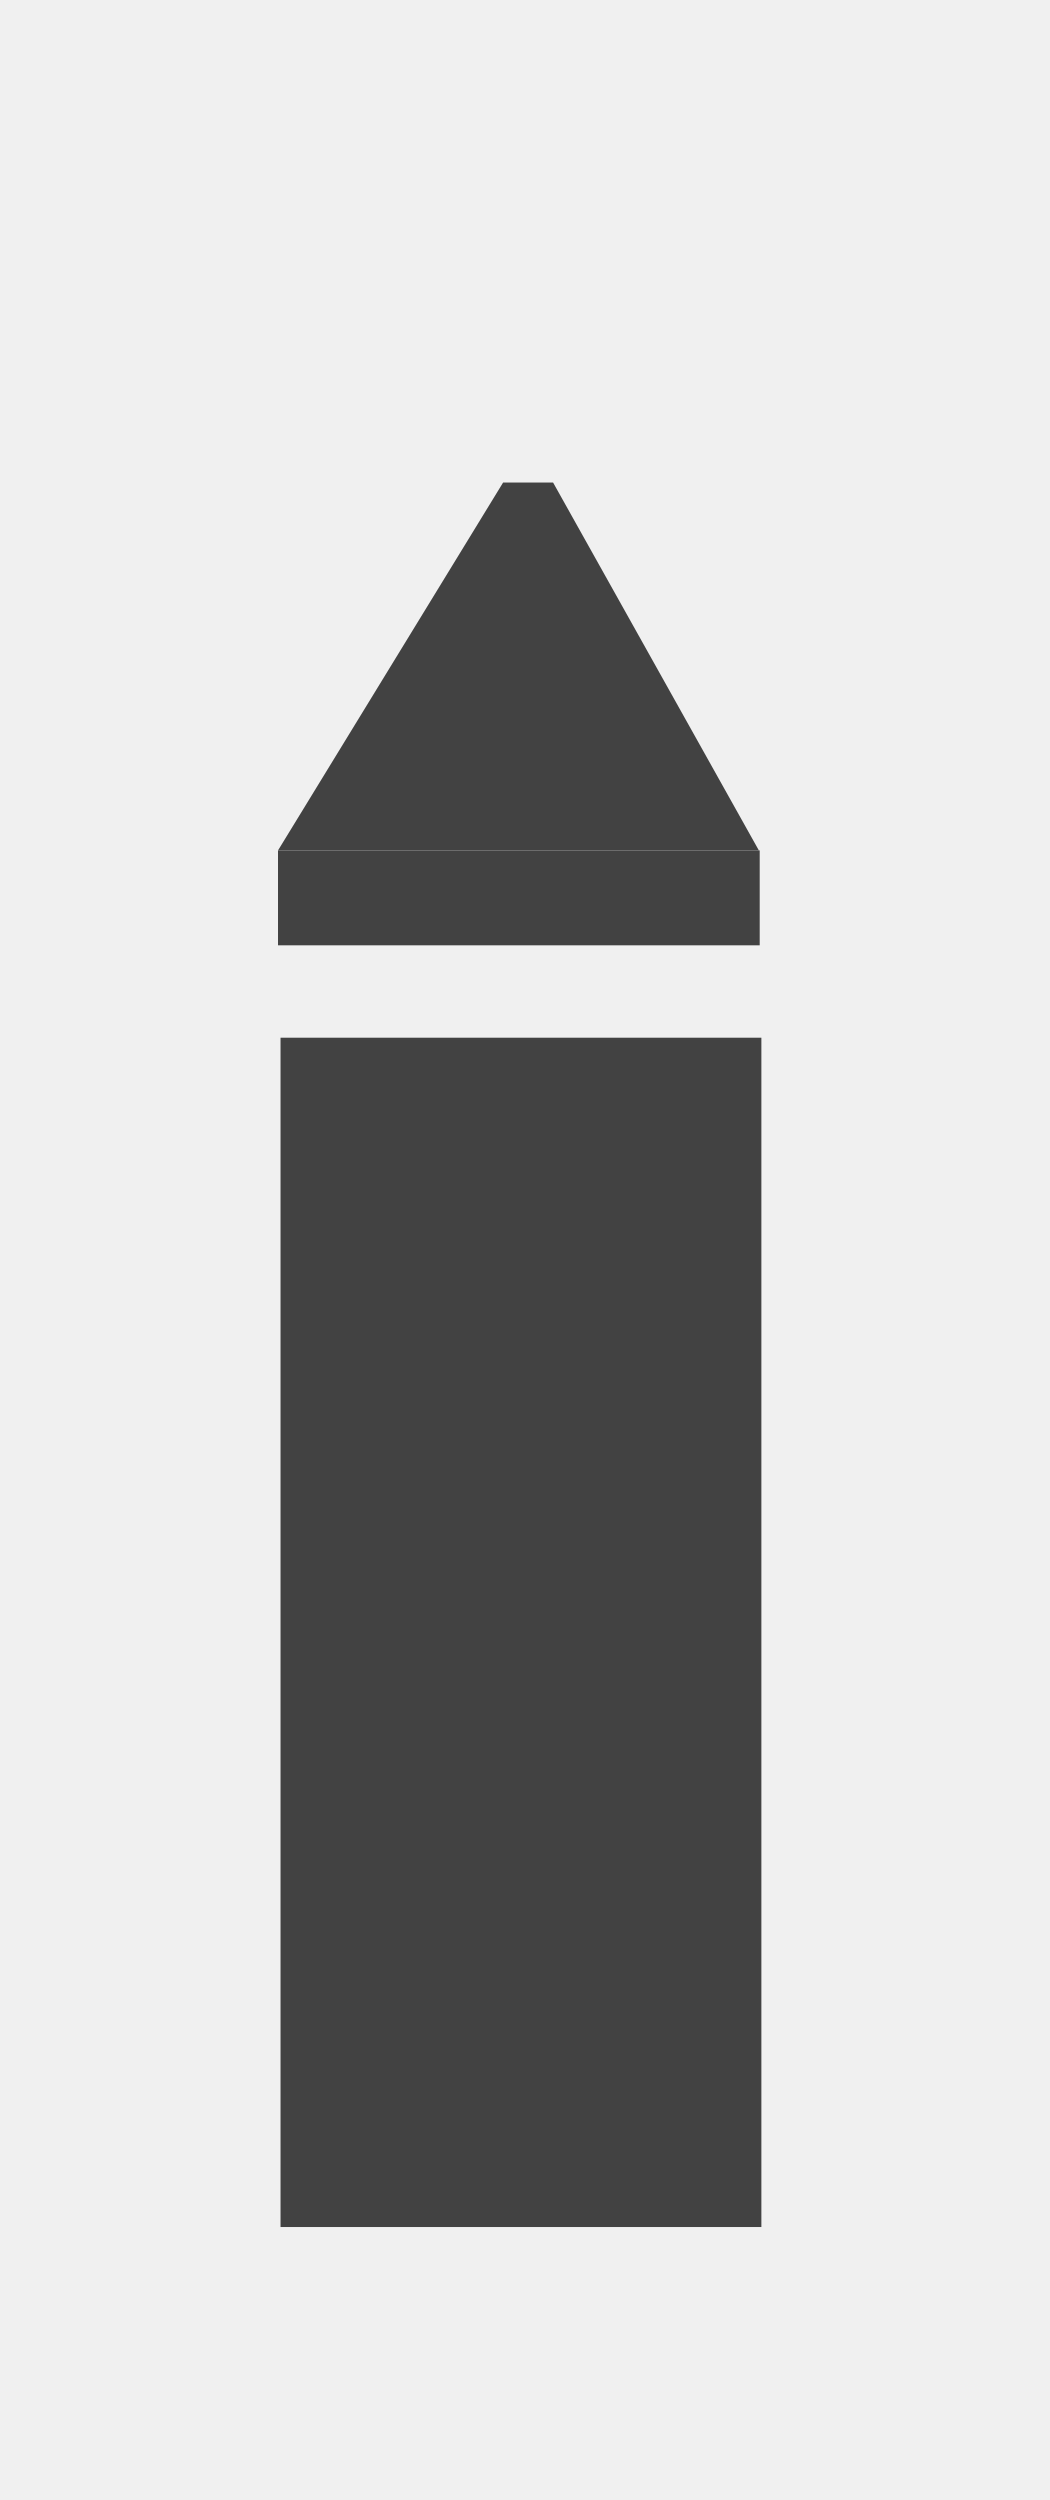
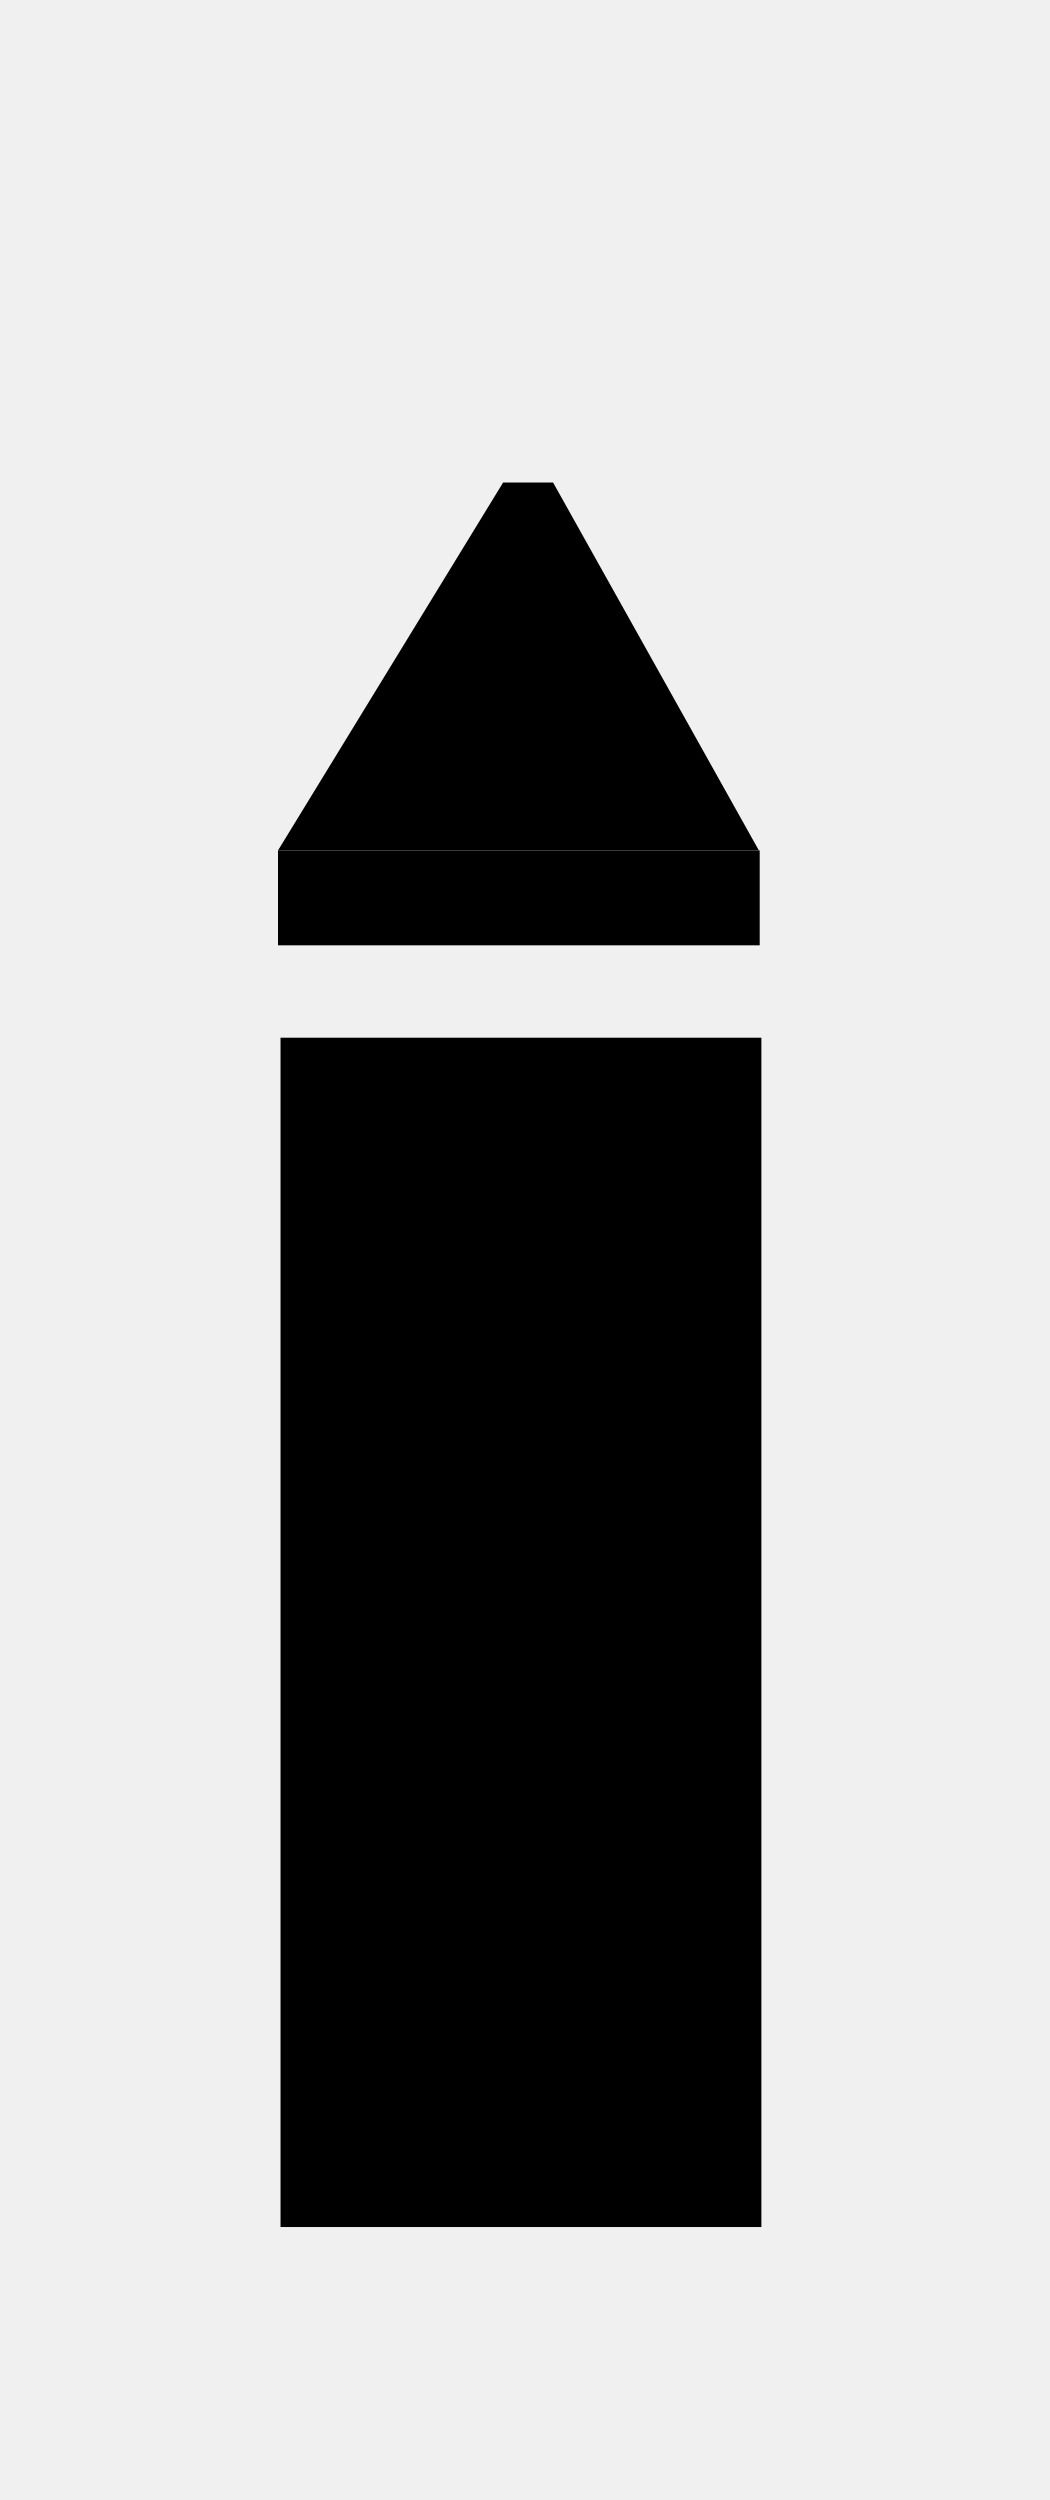
<svg xmlns="http://www.w3.org/2000/svg" version="1.1" id="Layer_1" x="0px" y="0px" viewBox="0 0 250 595.3" style="enable-background:new 0 0 250 595.3;" xml:space="preserve">
  <style type="text/css">
	.st0{display:none;}
	.st1{display:inline;}
	.st2{display:inline;fill:#FFFFFF;}
- 	.st3{fill:#424242;}
</style>
  <g id="Layer_7" class="st0">
    <path class="st1" d="M16.7,442.1c12.2-12.5,72.4-72.2,72.4-72.2s20.1,19.3,38.7,17.7c18.6-1.6,50.8-36.2,50.8-36.2l-52.3-52h0.1   l-52-52.4c0,0-34.6,32.1-36.2,50.8c-1.7,18.6,17.6,38.7,17.6,38.7S-4,396.7-16.5,408.8c0,0-14.8,19.9,0,33.4S16.7,442.1,16.7,442.1   z" />
    <circle class="st2" cx="2.1" cy="421.5" r="11" />
  </g>
  <g id="Layer_8">
-     <rect x="66.8" y="247.1" class="st3" width="114.5" height="283.2" />
+     <rect x="66.8" y="247.1" width="114.5" height="283.2" />
  </g>
  <g id="Layer_1_00000049936269175397678130000016449970567288707248_" class="st0">
    <polygon class="st1" points="183,222.8 68.5,222.8 44.7,135.1 208.9,135.1  " />
  </g>
  <g id="Layer_12">
-     <polygon class="st3" points="180.7,202.5 66.2,202.5 119.8,114.9 131.7,114.9  " />
-     <rect x="66.2" y="202.5" class="st3" width="114.7" height="22.6" />
+     <polygon points="180.7,202.5 66.2,202.5 119.8,114.9 131.7,114.9  " />
+     <rect x="66.2" y="202.5" width="114.7" height="22.6" />
  </g>
  <g id="Layer_9" class="st0">
    <polygon class="st1" points="183,222.8 68.5,222.8 37.4,108.1 208.9,135.1  " />
  </g>
  <g id="Layer_10" class="st0">
    <polygon class="st1" points="183.6,222.8 69.1,222.8 95.5,121.7 162.8,121.7  " />
    <circle class="st1" cx="130.2" cy="78.6" r="29.6" />
  </g>
  <g id="Layer_11" class="st0">
    <polygon class="st1" points="183.2,225.7 68.6,225.7 95,124.6 162.3,124.6  " />
    <rect x="108.1" y="34.6" class="st1" width="40.5" height="73.5" />
  </g>
  <g id="Layer_3" class="st0">
    <g class="st1">
      <path d="M183.1,175l-2.1,47.6h-51.6H118l0,0H68.6V175c1.2-26.4,57.7-66.4,57.7-66.4S184.3,148.6,183.1,175z" />
      <path d="M129.5,222.5c-1.9,0.1-3.8,0.2-5.7,0.2c-1.9,0-3.8-0.1-5.7-0.2H129.5z" />
    </g>
    <rect x="68.6" y="174.8" class="st1" width="114.5" height="47.7" />
  </g>
  <g id="Layer_2_00000075855459832716764140000013020228738835178158_" class="st0">
    <polygon class="st1" points="190.6,337.7 87.7,234.8 137.3,135.6 301.6,289  " />
  </g>
  <g id="Layer_4" class="st0">
    <polygon class="st1" points="190.6,337.7 87.7,234.8 178.5,174.5 250.2,241.1  " />
-     <ellipse transform="matrix(0.7071 -0.7071 0.7071 0.7071 -43.0348 225.0989)" class="st1" cx="250.2" cy="164.5" rx="39" ry="39" />
+     <ellipse transform="matrix(0.7071 -0.7071 0.7071 0.7071 -43.0376 225.0989)" class="st1" cx="250.2" cy="164.5" rx="39" ry="39" />
  </g>
  <g id="Layer_5" class="st0">
    <polygon class="st1" points="190.6,337.7 87.7,234.8 178.5,174.5 250.2,241.1  " />
-     <rect x="213.5" y="147.4" transform="matrix(0.666 -0.746 0.746 0.666 -36.8322 244.456)" class="st1" width="82.1" height="31.9" />
+     <rect x="213.5" y="147.4" transform="matrix(0.666 -0.746 0.746 0.666 -36.8286 244.4566)" class="st1" width="82.1" height="31.9" />
  </g>
  <g id="Layer_6" class="st0">
    <polygon class="st1" points="190.6,337.7 87.7,234.8 225.3,182.2 239.7,196.5  " />
  </g>
</svg>
